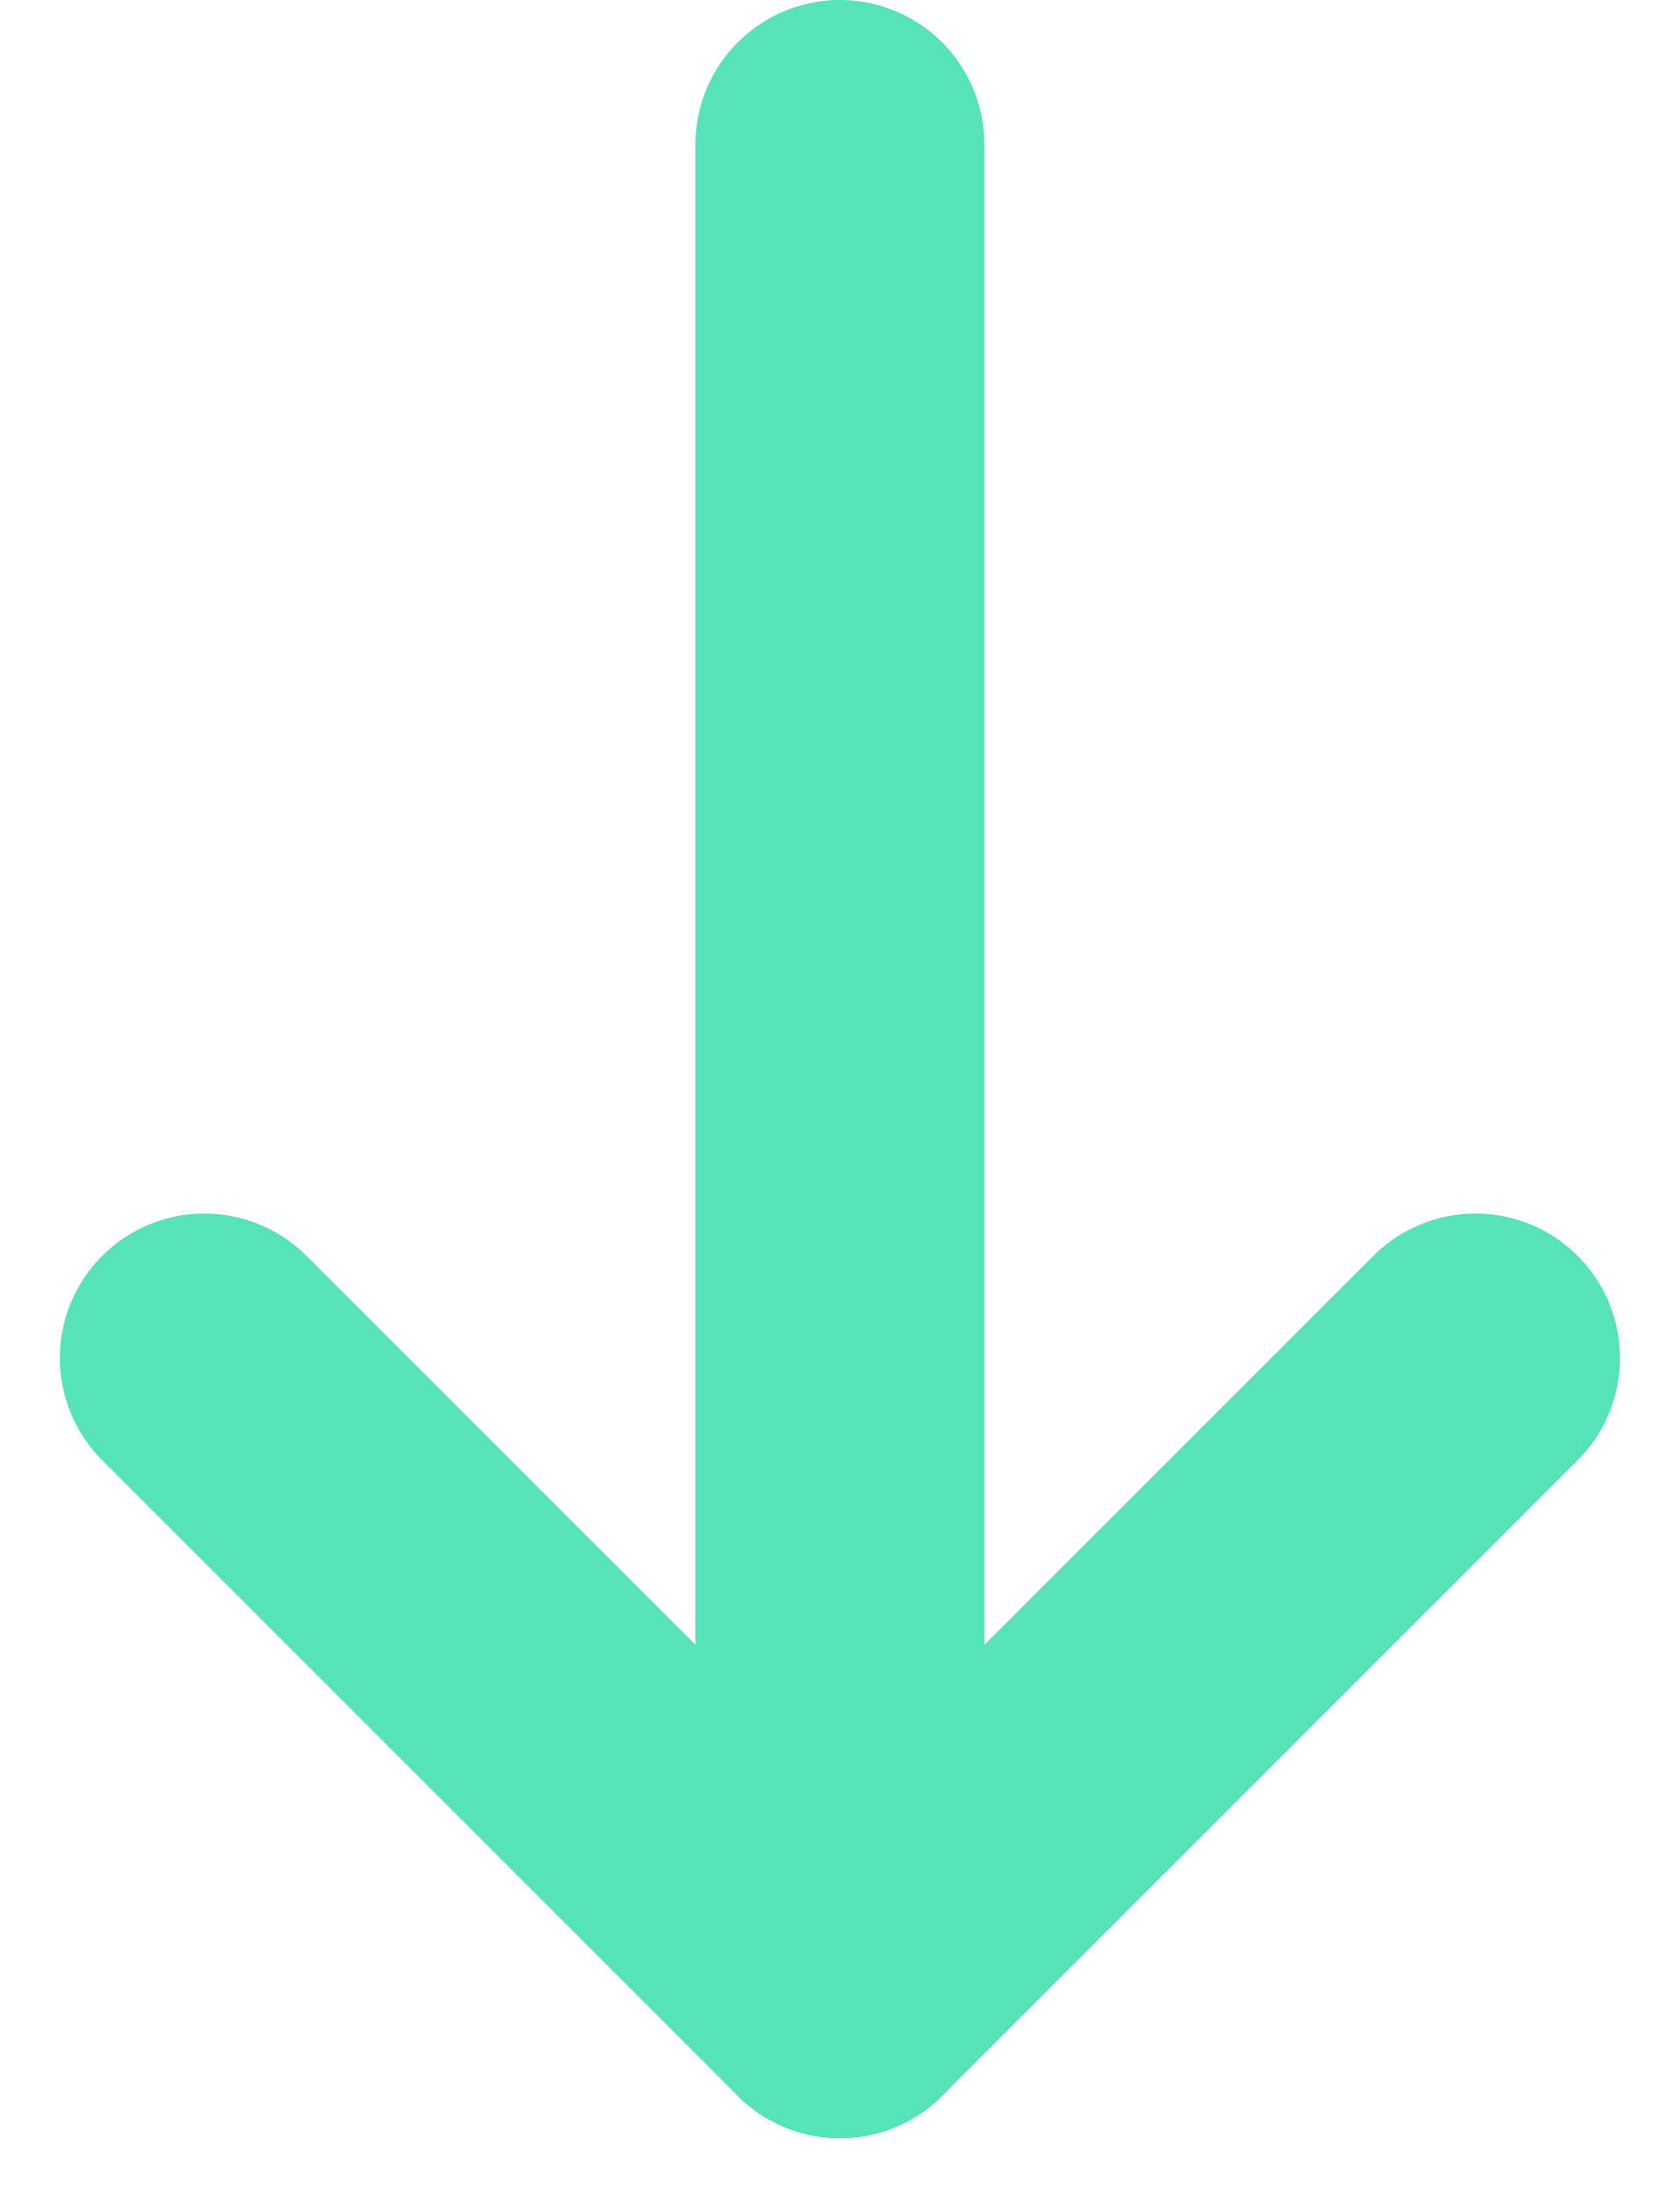
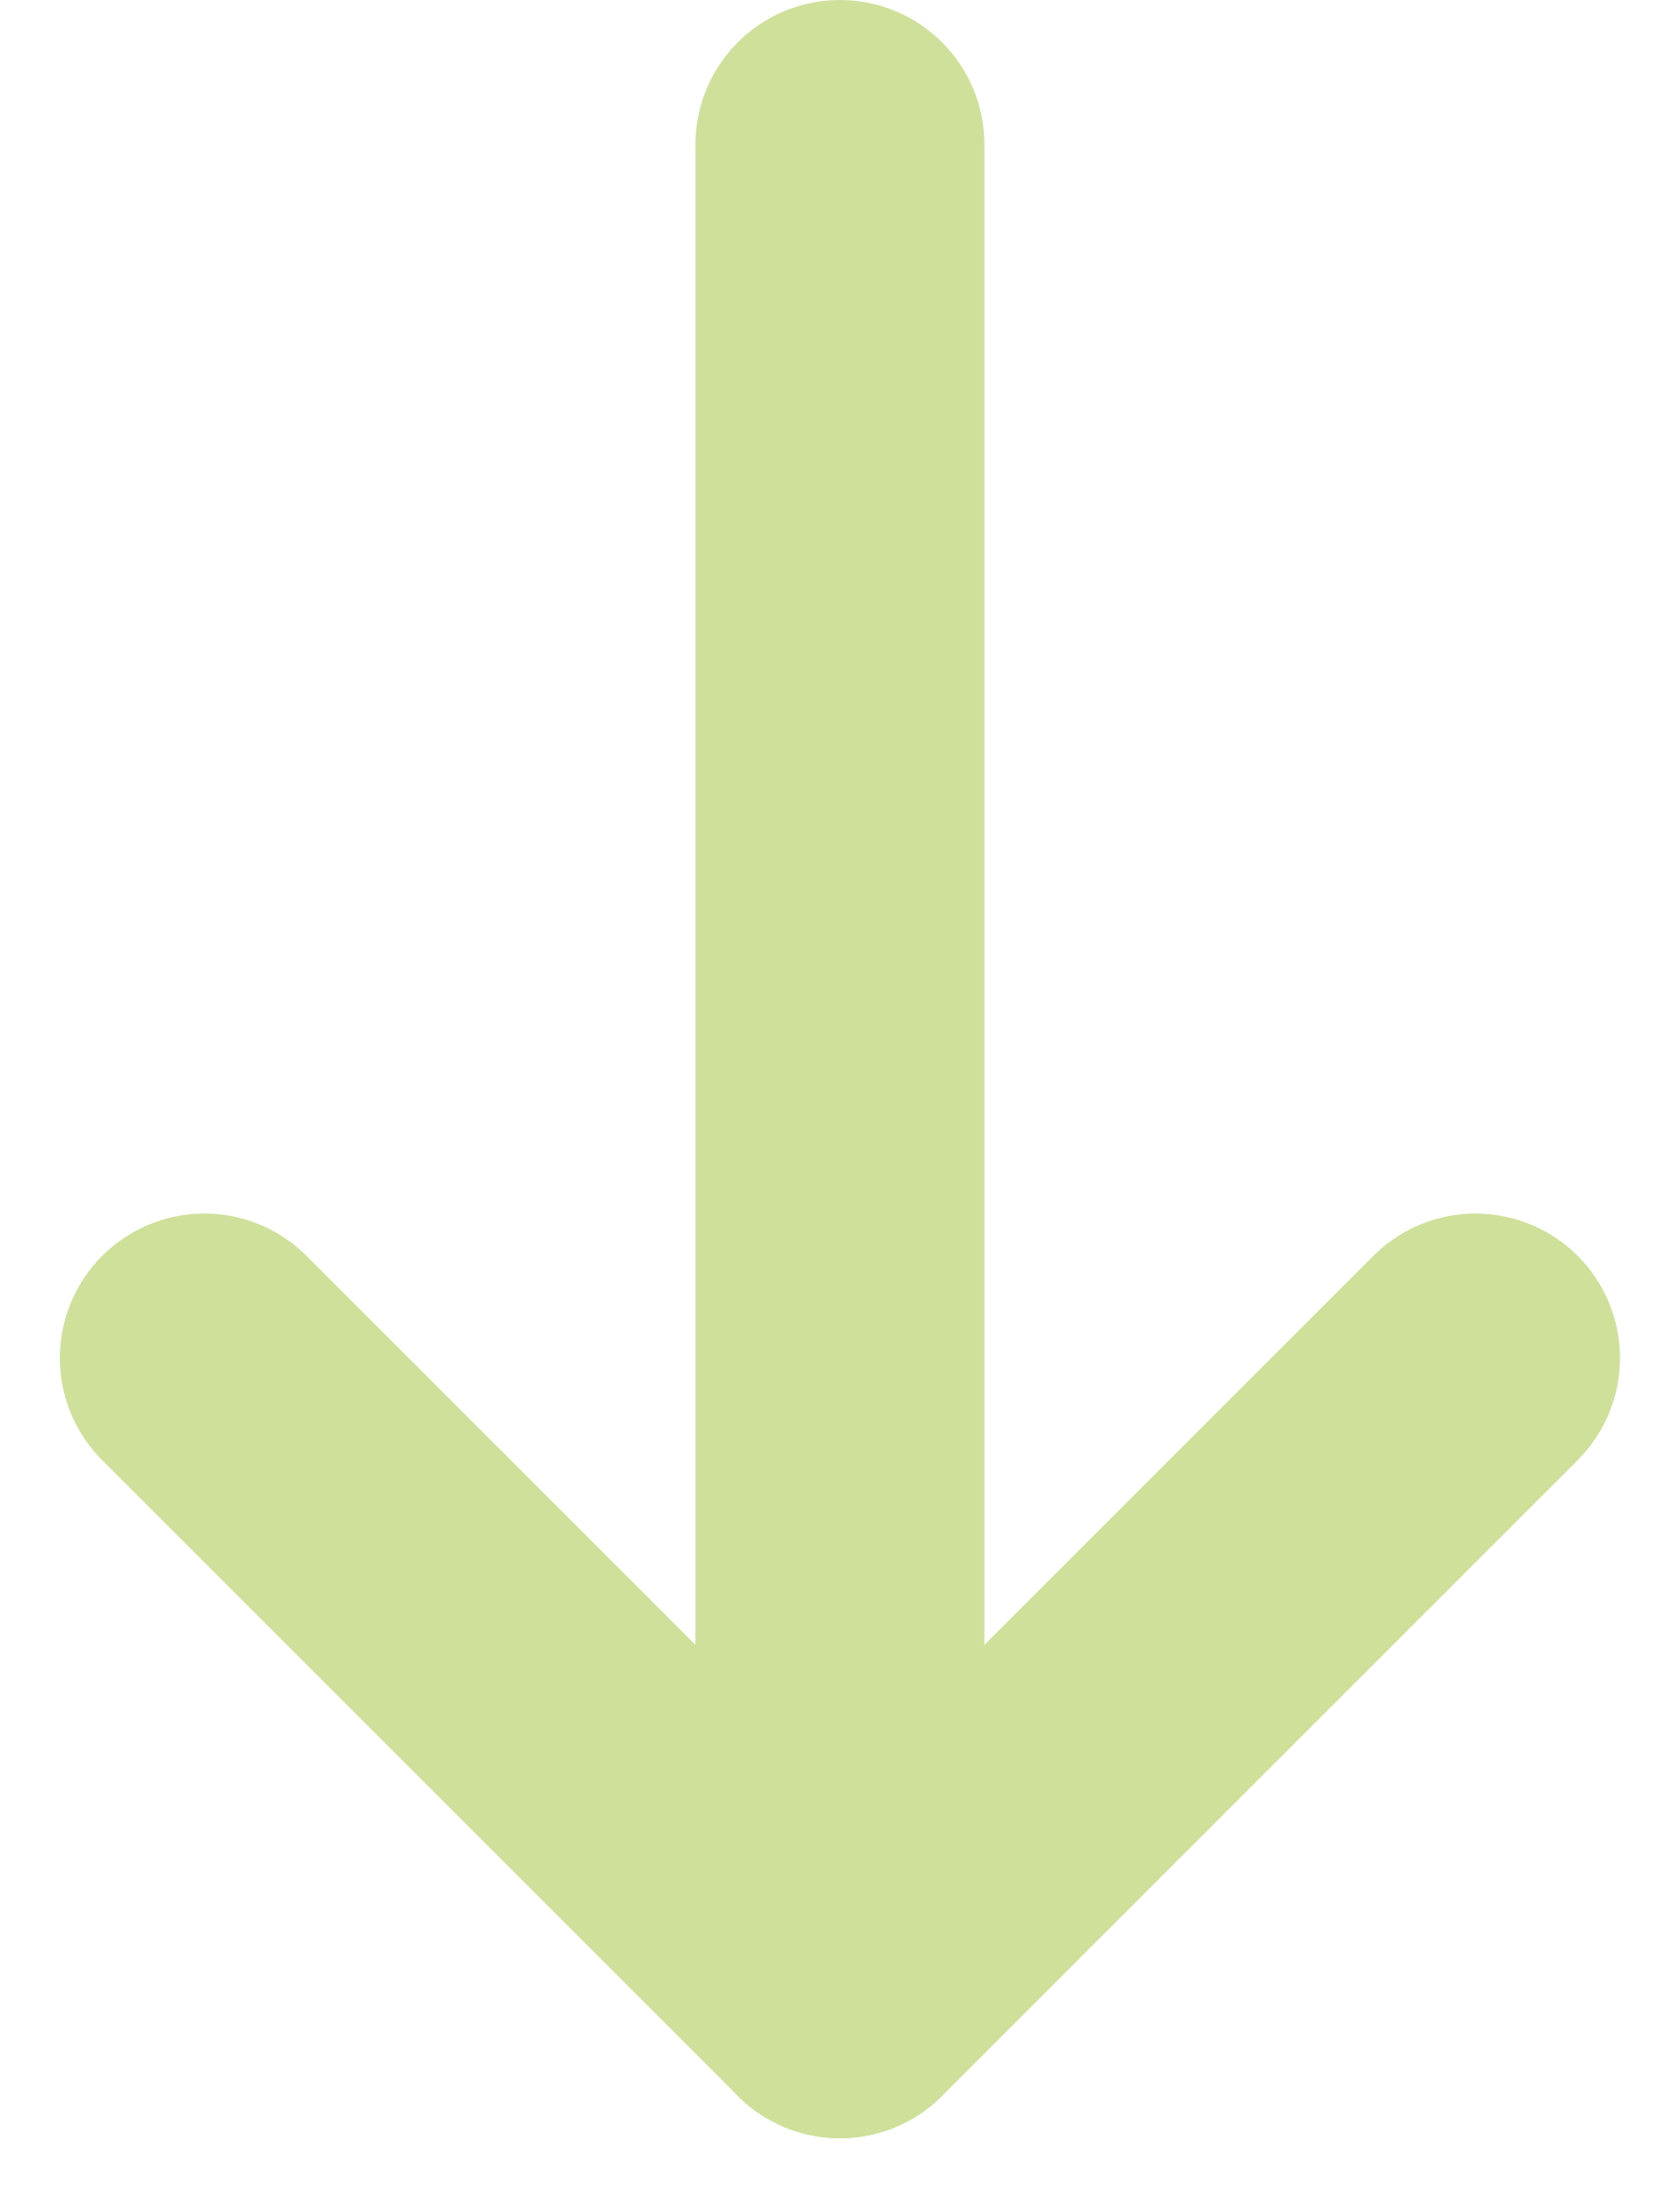
<svg xmlns="http://www.w3.org/2000/svg" width="29.071" height="38.036" viewBox="0 0 29.071 38.036">
  <g id="Group_1" data-name="Group 1" transform="translate(-10.964 -9)">
-     <line id="Line_1" data-name="Line 1" y2="32" transform="translate(25.5 11.5)" fill="none" stroke="#56e3b8" stroke-linecap="round" stroke-width="5" />
-     <line id="Line_2" data-name="Line 2" x1="11" y2="11" transform="translate(25.5 32.5)" fill="none" stroke="#56e3b8" stroke-linecap="round" stroke-width="5" />
-     <line id="Line_3" data-name="Line 3" x2="11" y2="11" transform="translate(14.5 32.5)" fill="none" stroke="#56e3b8" stroke-linecap="round" stroke-width="5" />
+     <line id="Line_1" data-name="Line 1" y2="32" transform="translate(25.5 11.5)" fill="none" stroke="#cfe09b" stroke-linecap="round" stroke-width="5" />
+     <line id="Line_2" data-name="Line 2" x1="11" y2="11" transform="translate(25.5 32.5)" fill="none" stroke="#cfe09b" stroke-linecap="round" stroke-width="5" />
+     <line id="Line_3" data-name="Line 3" x2="11" y2="11" transform="translate(14.5 32.5)" fill="none" stroke="#cfe09b" stroke-linecap="round" stroke-width="5" />
  </g>
</svg>
